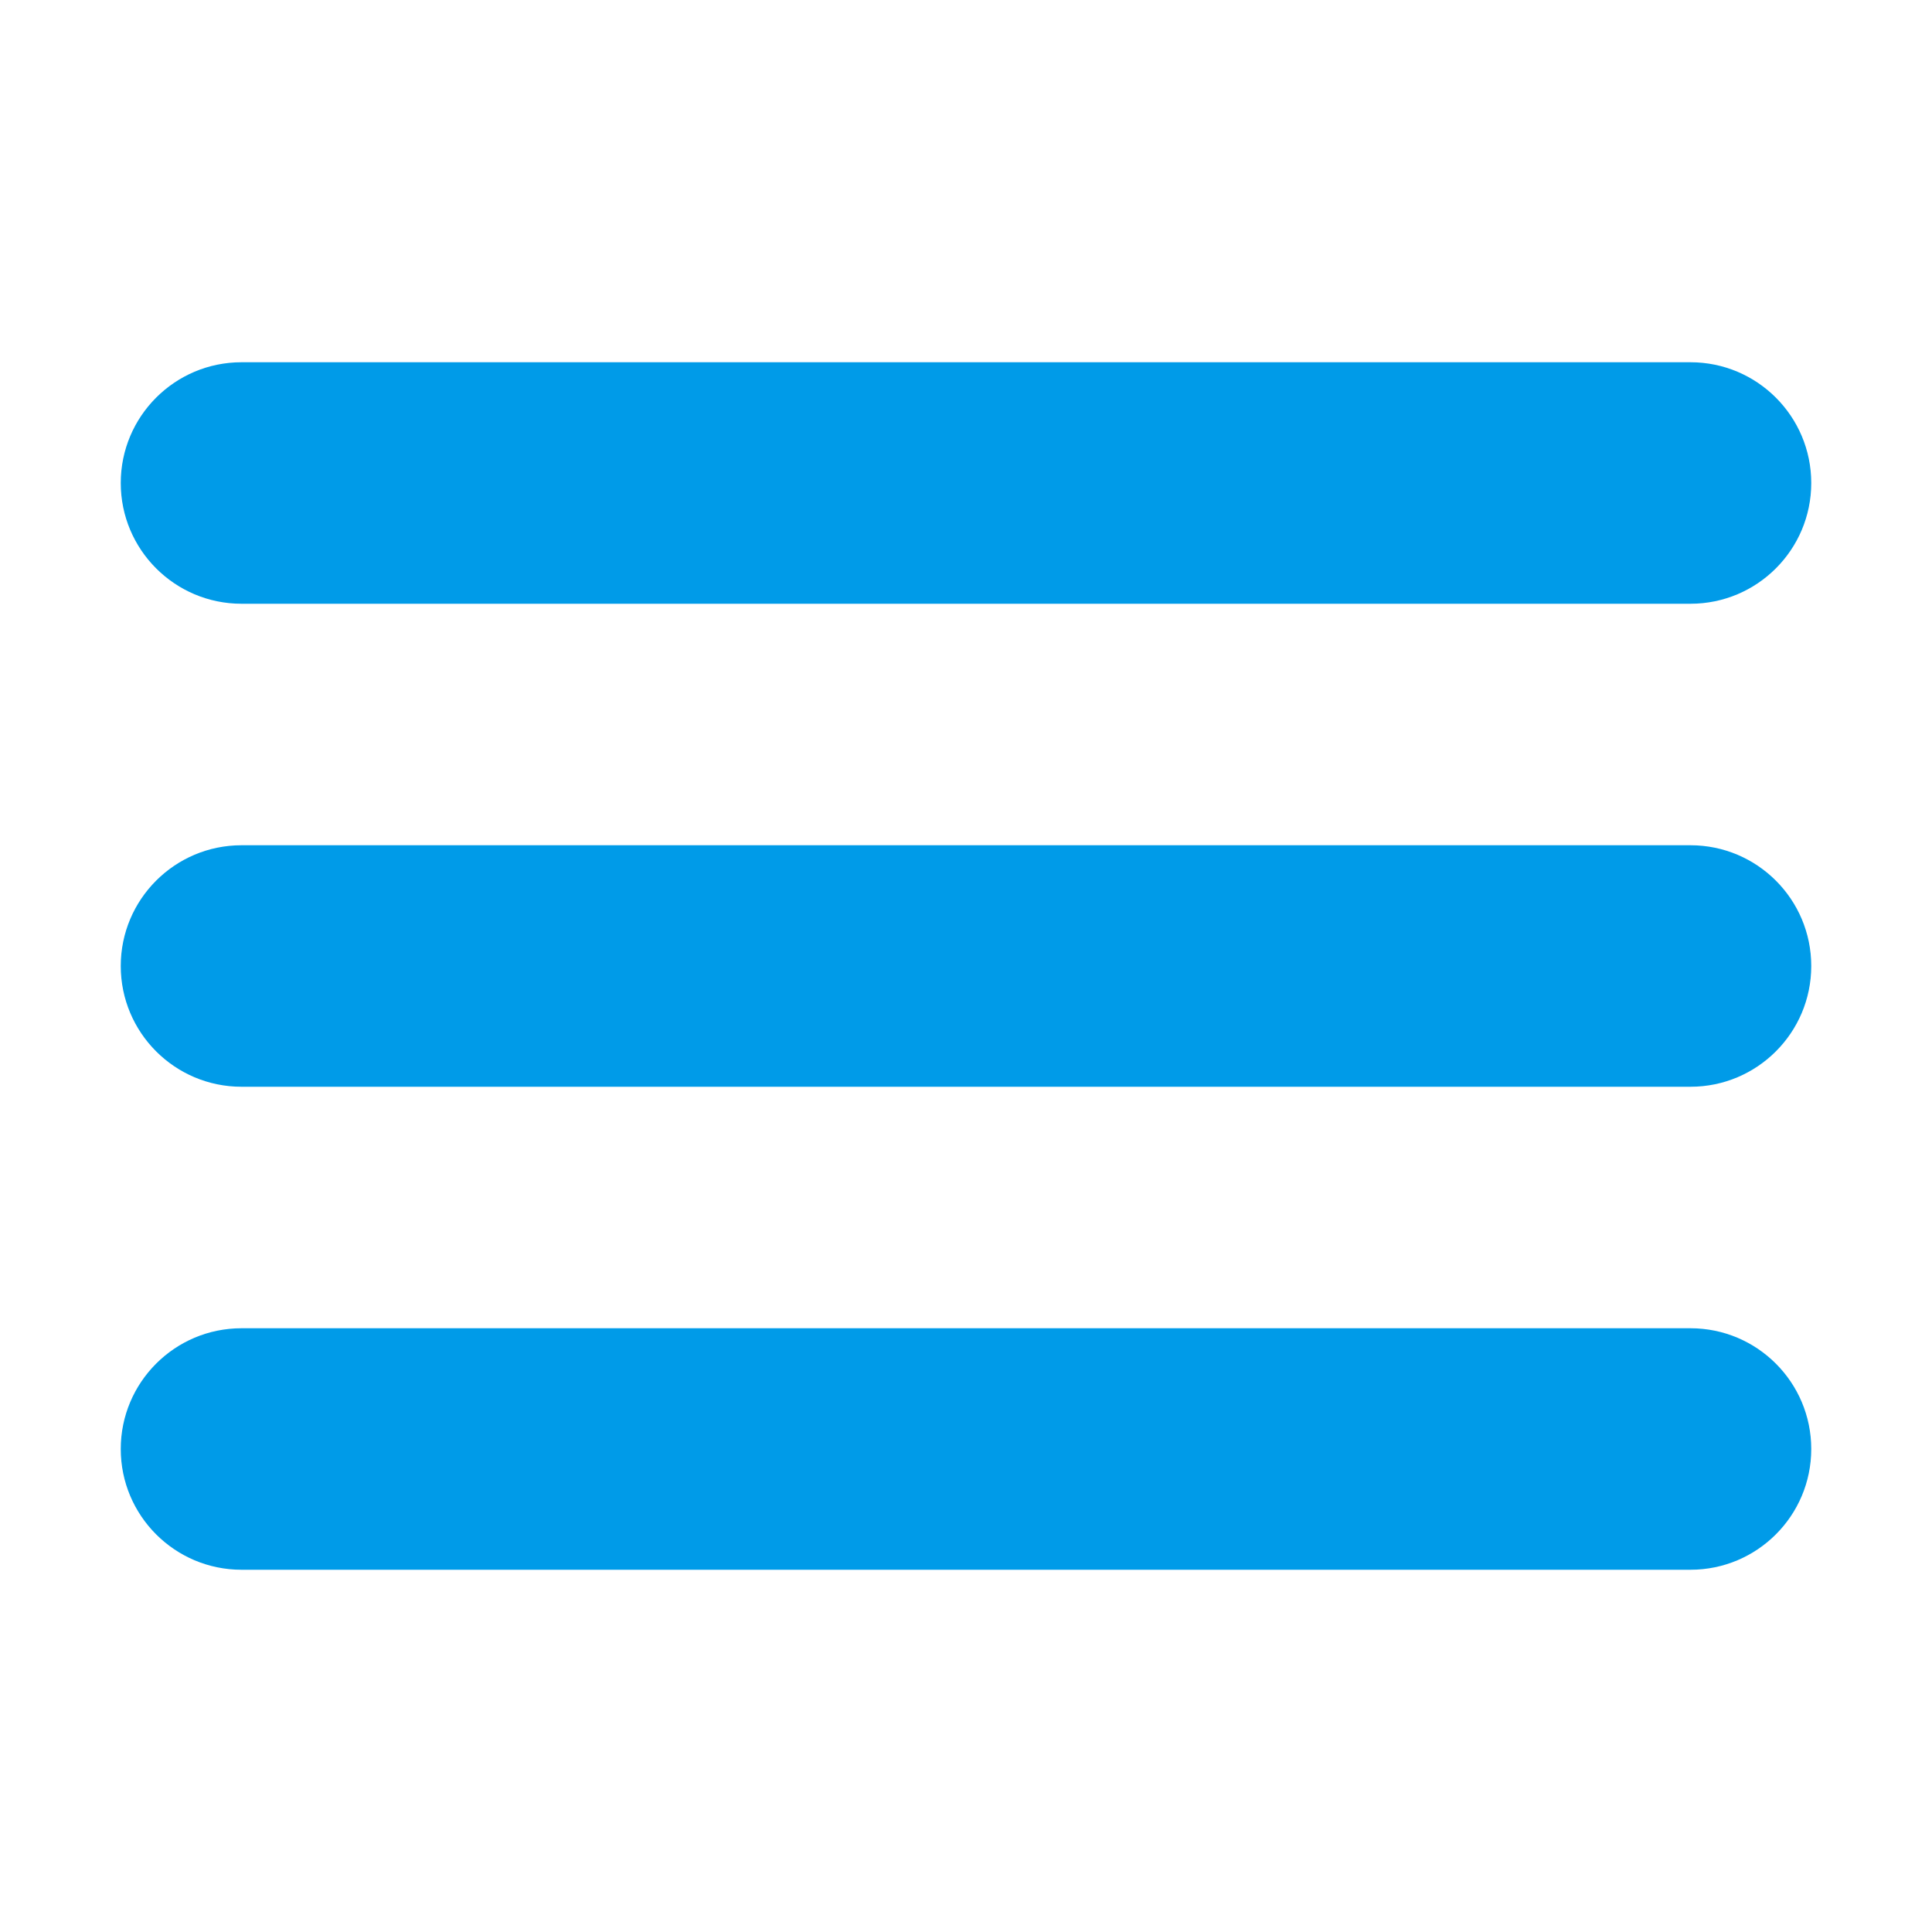
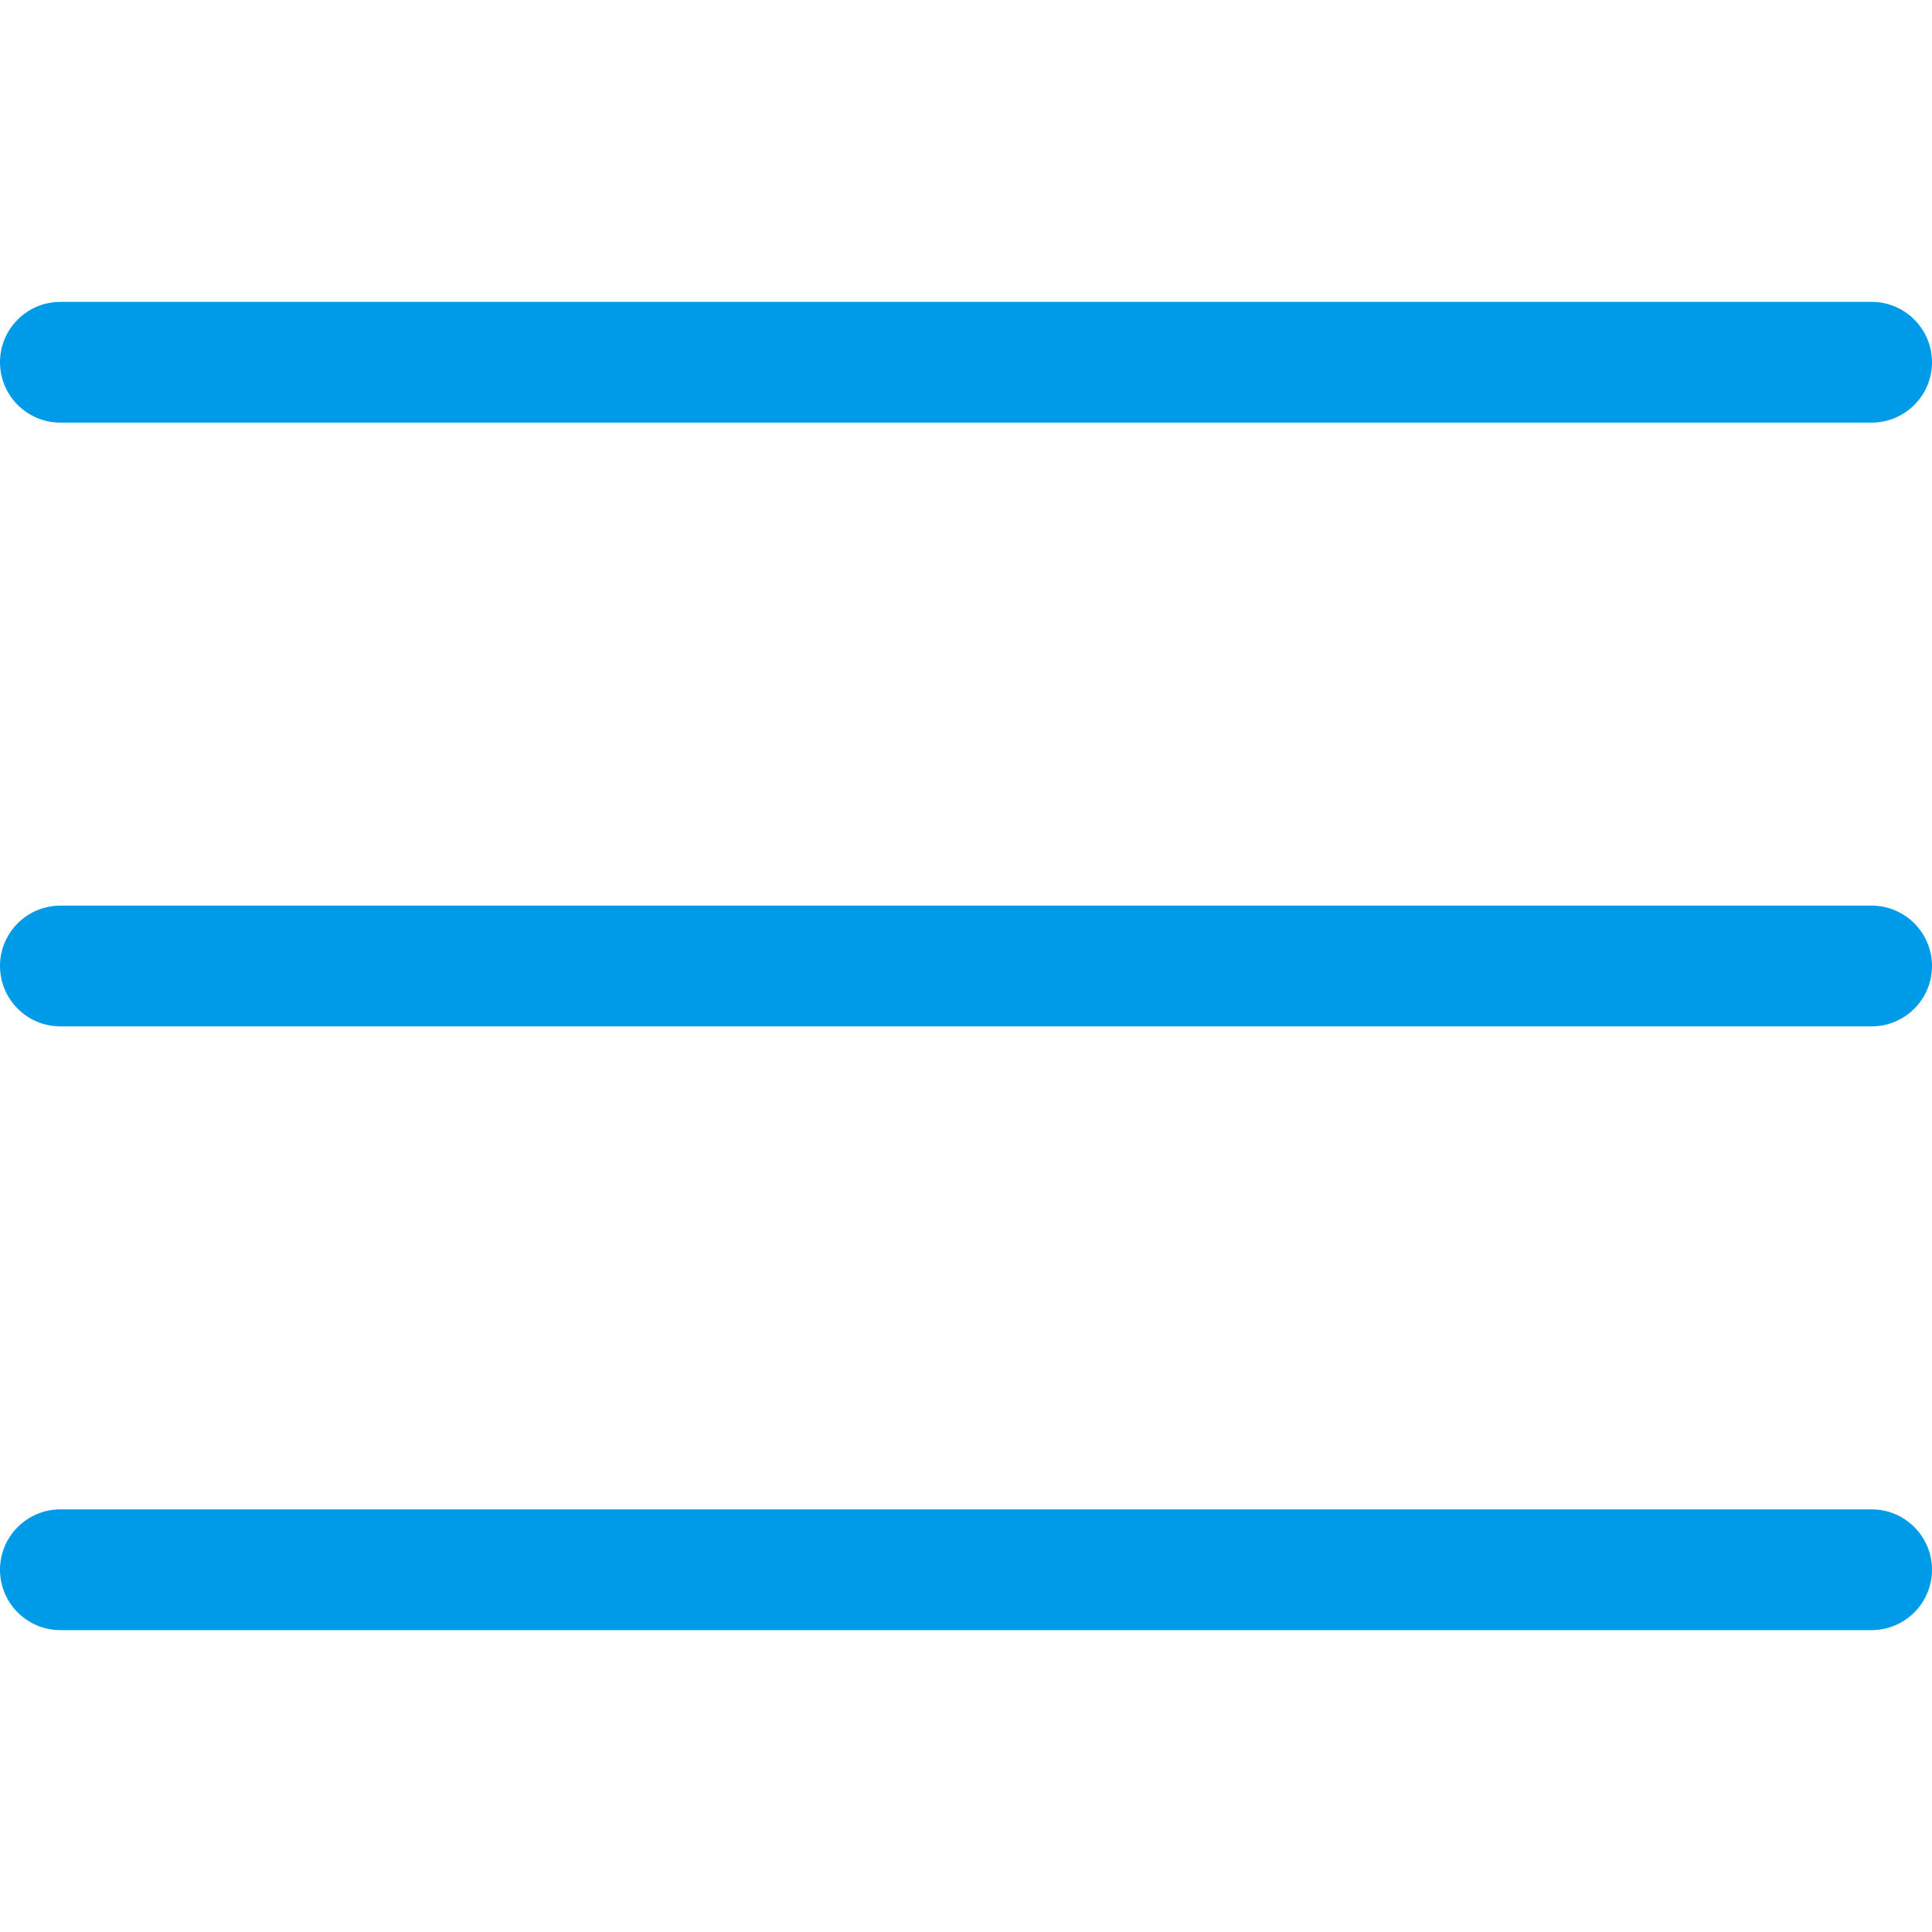
- <svg xmlns="http://www.w3.org/2000/svg" width="32" height="32">
+ <svg xmlns="http://www.w3.org/2000/svg" version="1.1" id="Capa_1" x="0px" y="0px" viewBox="0 0 384.97 384.97" style="enable-background:new 0 0 384.97 384.97;" xml:space="preserve">
  <g>
-     <rect fill="none" id="canvas_background" height="402" width="582" y="-1" x="-1" />
+     <g id="Menu">
+       <path fill="#009be8" d="M12.03,84.212h360.909c6.641,0,12.03-5.39,12.03-12.03c0-6.641-5.39-12.03-12.03-12.03H12.03    C5.39,60.152,0,65.541,0,72.182C0,78.823,5.39,84.212,12.03,84.212z" />
+       <path fill="#009be8" d="M372.939,180.455H12.03c-6.641,0-12.03,5.39-12.03,12.03s5.39,12.03,12.03,12.03h360.909c6.641,0,12.03-5.39,12.03-12.03    S379.58,180.455,372.939,180.455z" />
+       <path fill="#009be8" d="M372.939,300.758H12.03c-6.641,0-12.03,5.39-12.03,12.03c0,6.641,5.39,12.03,12.03,12.03h360.909    c6.641,0,12.03-5.39,12.03-12.03C384.97,306.147,379.58,300.758,372.939,300.758z" />
+     </g>
+     <g>
+ 	</g>
+     <g>
+ 	</g>
+     <g>
+ 	</g>
+     <g>
+ 	</g>
+     <g>
+ 	</g>
+     <g>
+ 	</g>
  </g>
  <g>
-     <path fill="#009be8" id="svg_1" d="m4,10l24,0c1.104,0 2,-0.896 2,-2s-0.896,-2 -2,-2l-24,0c-1.104,0 -2,0.896 -2,2s0.896,2 2,2zm24,4l-24,0c-1.104,0 -2,0.896 -2,2s0.896,2 2,2l24,0c1.104,0 2,-0.896 2,-2s-0.896,-2 -2,-2zm0,8l-24,0c-1.104,0 -2,0.896 -2,2s0.896,2 2,2l24,0c1.104,0 2,-0.896 2,-2s-0.896,-2 -2,-2z" />
-   </g>
+ </g>
+   <g>
+ </g>
+   <g>
+ </g>
+   <g>
+ </g>
+   <g>
+ </g>
+   <g>
+ </g>
+   <g>
+ </g>
+   <g>
+ </g>
+   <g>
+ </g>
+   <g>
+ </g>
+   <g>
+ </g>
+   <g>
+ </g>
+   <g>
+ </g>
+   <g>
+ </g>
+   <g>
+ </g>
</svg>
